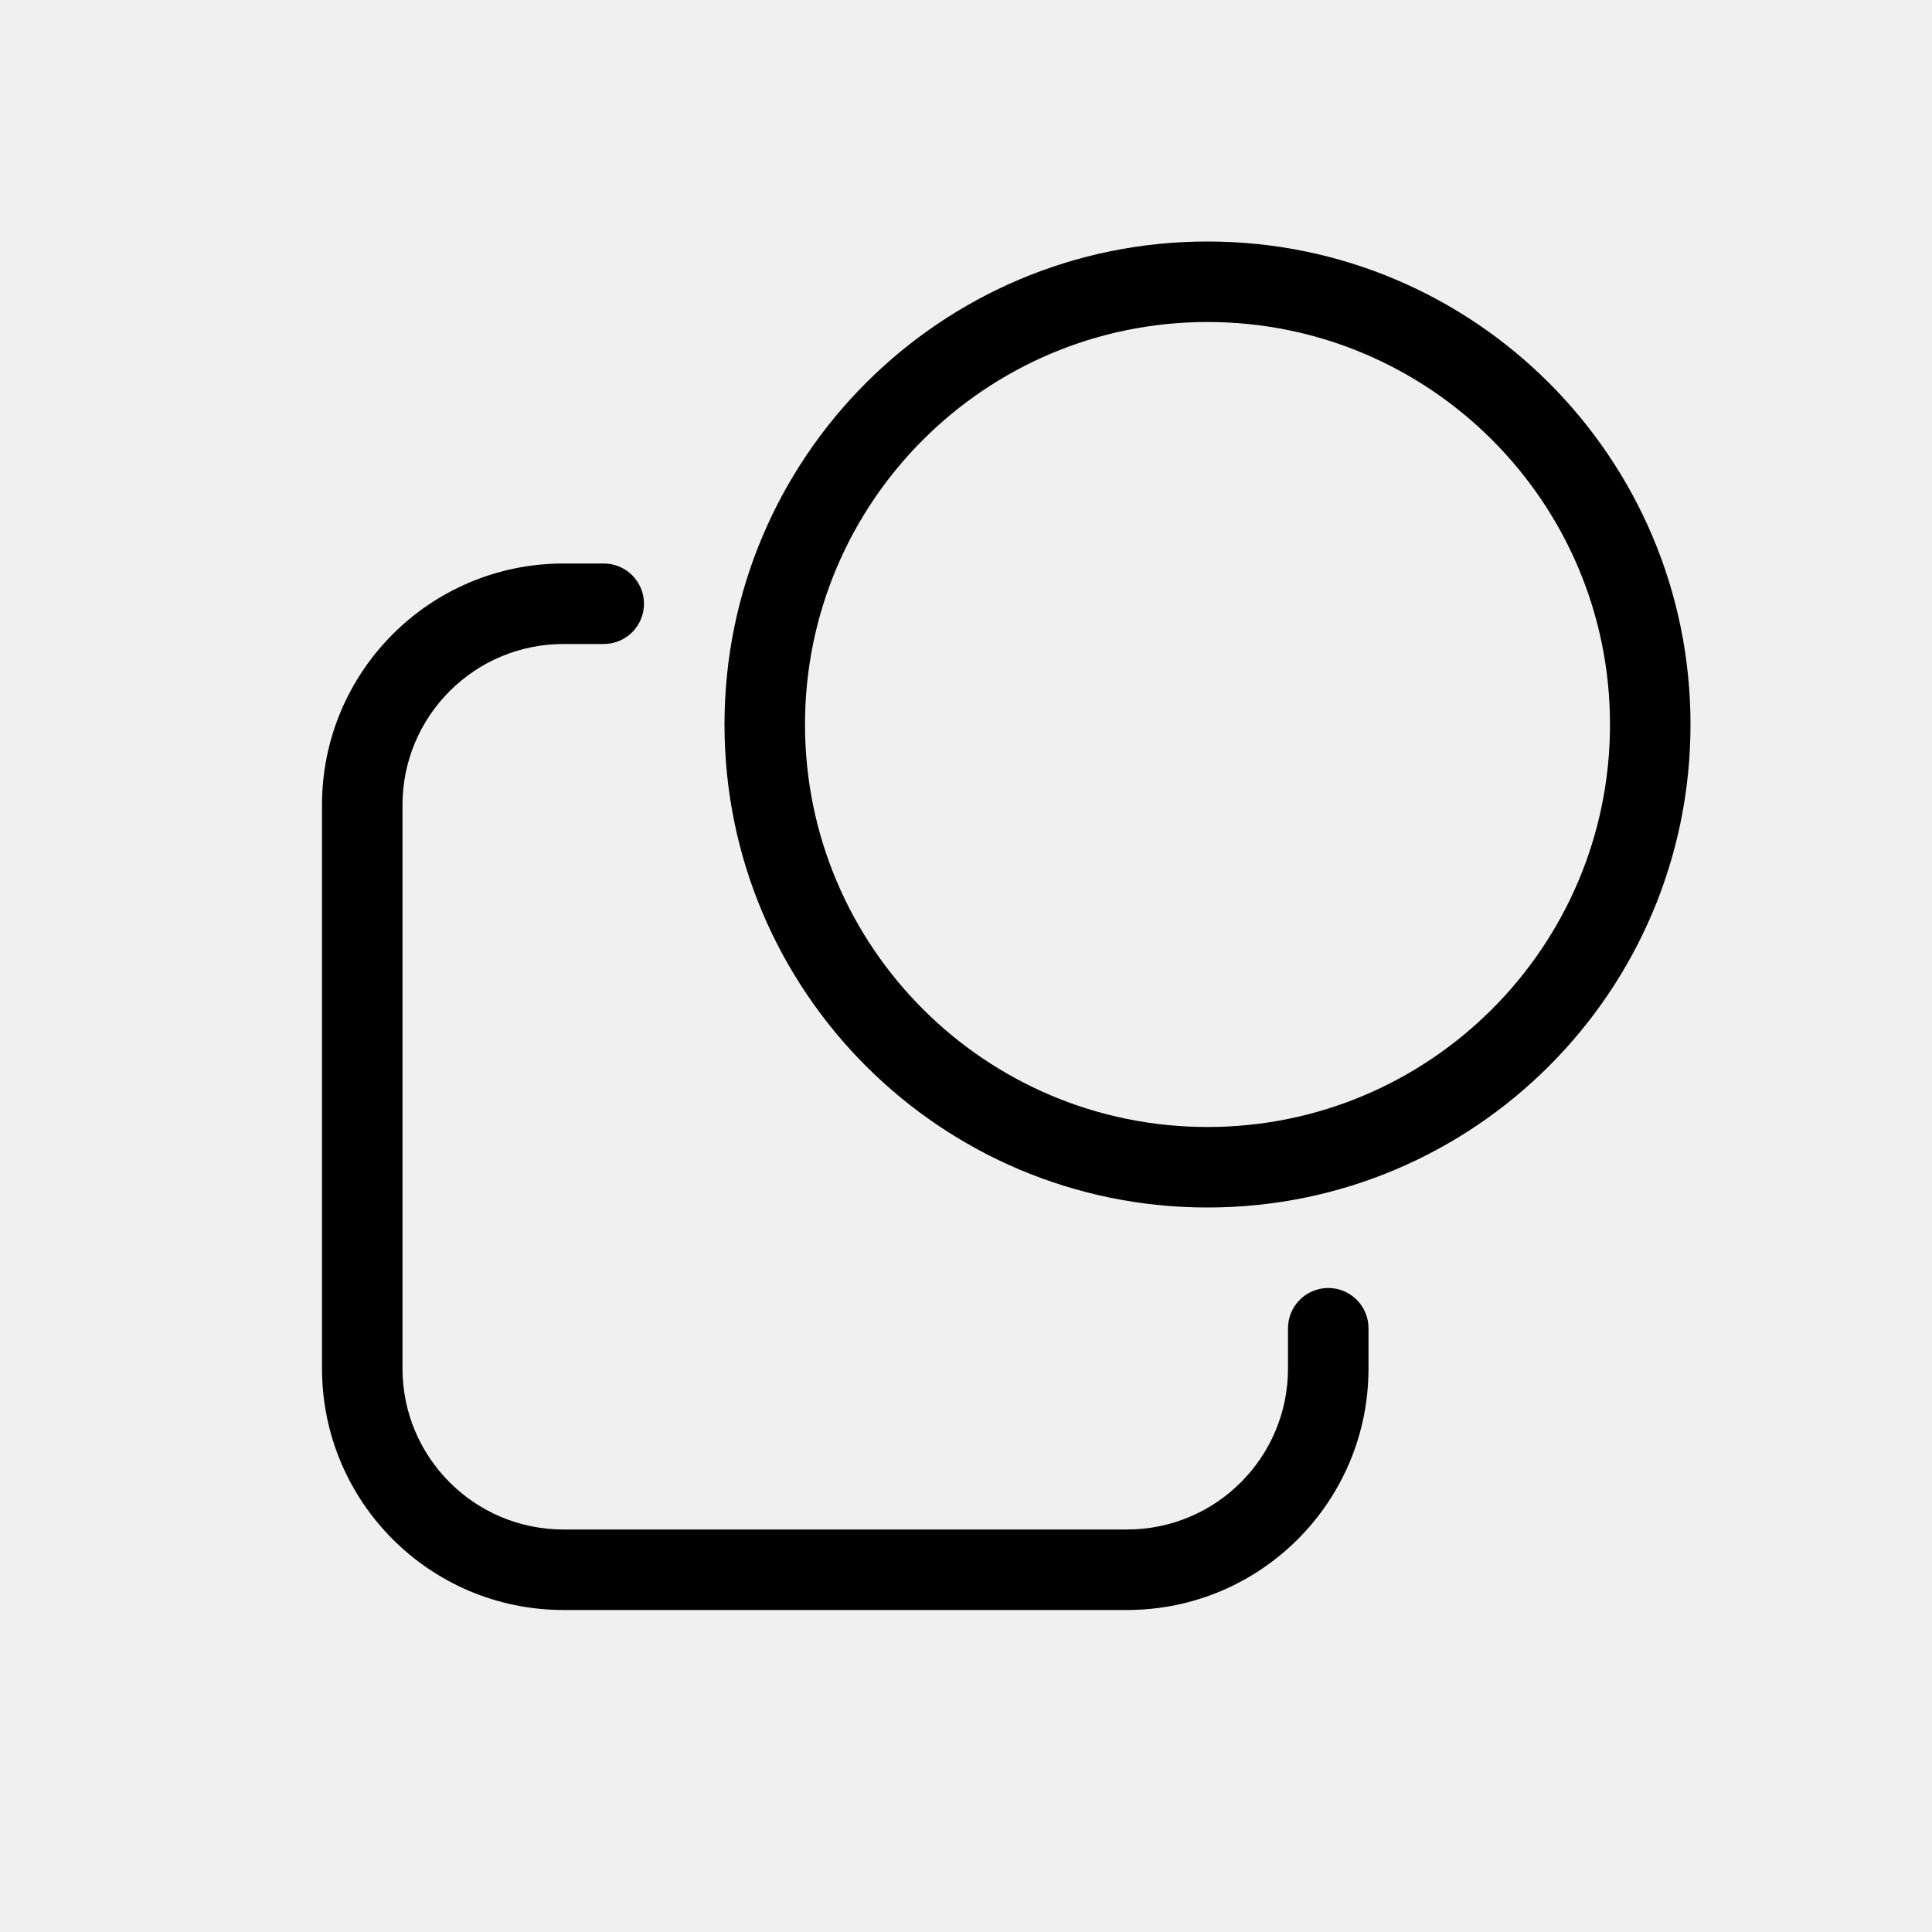
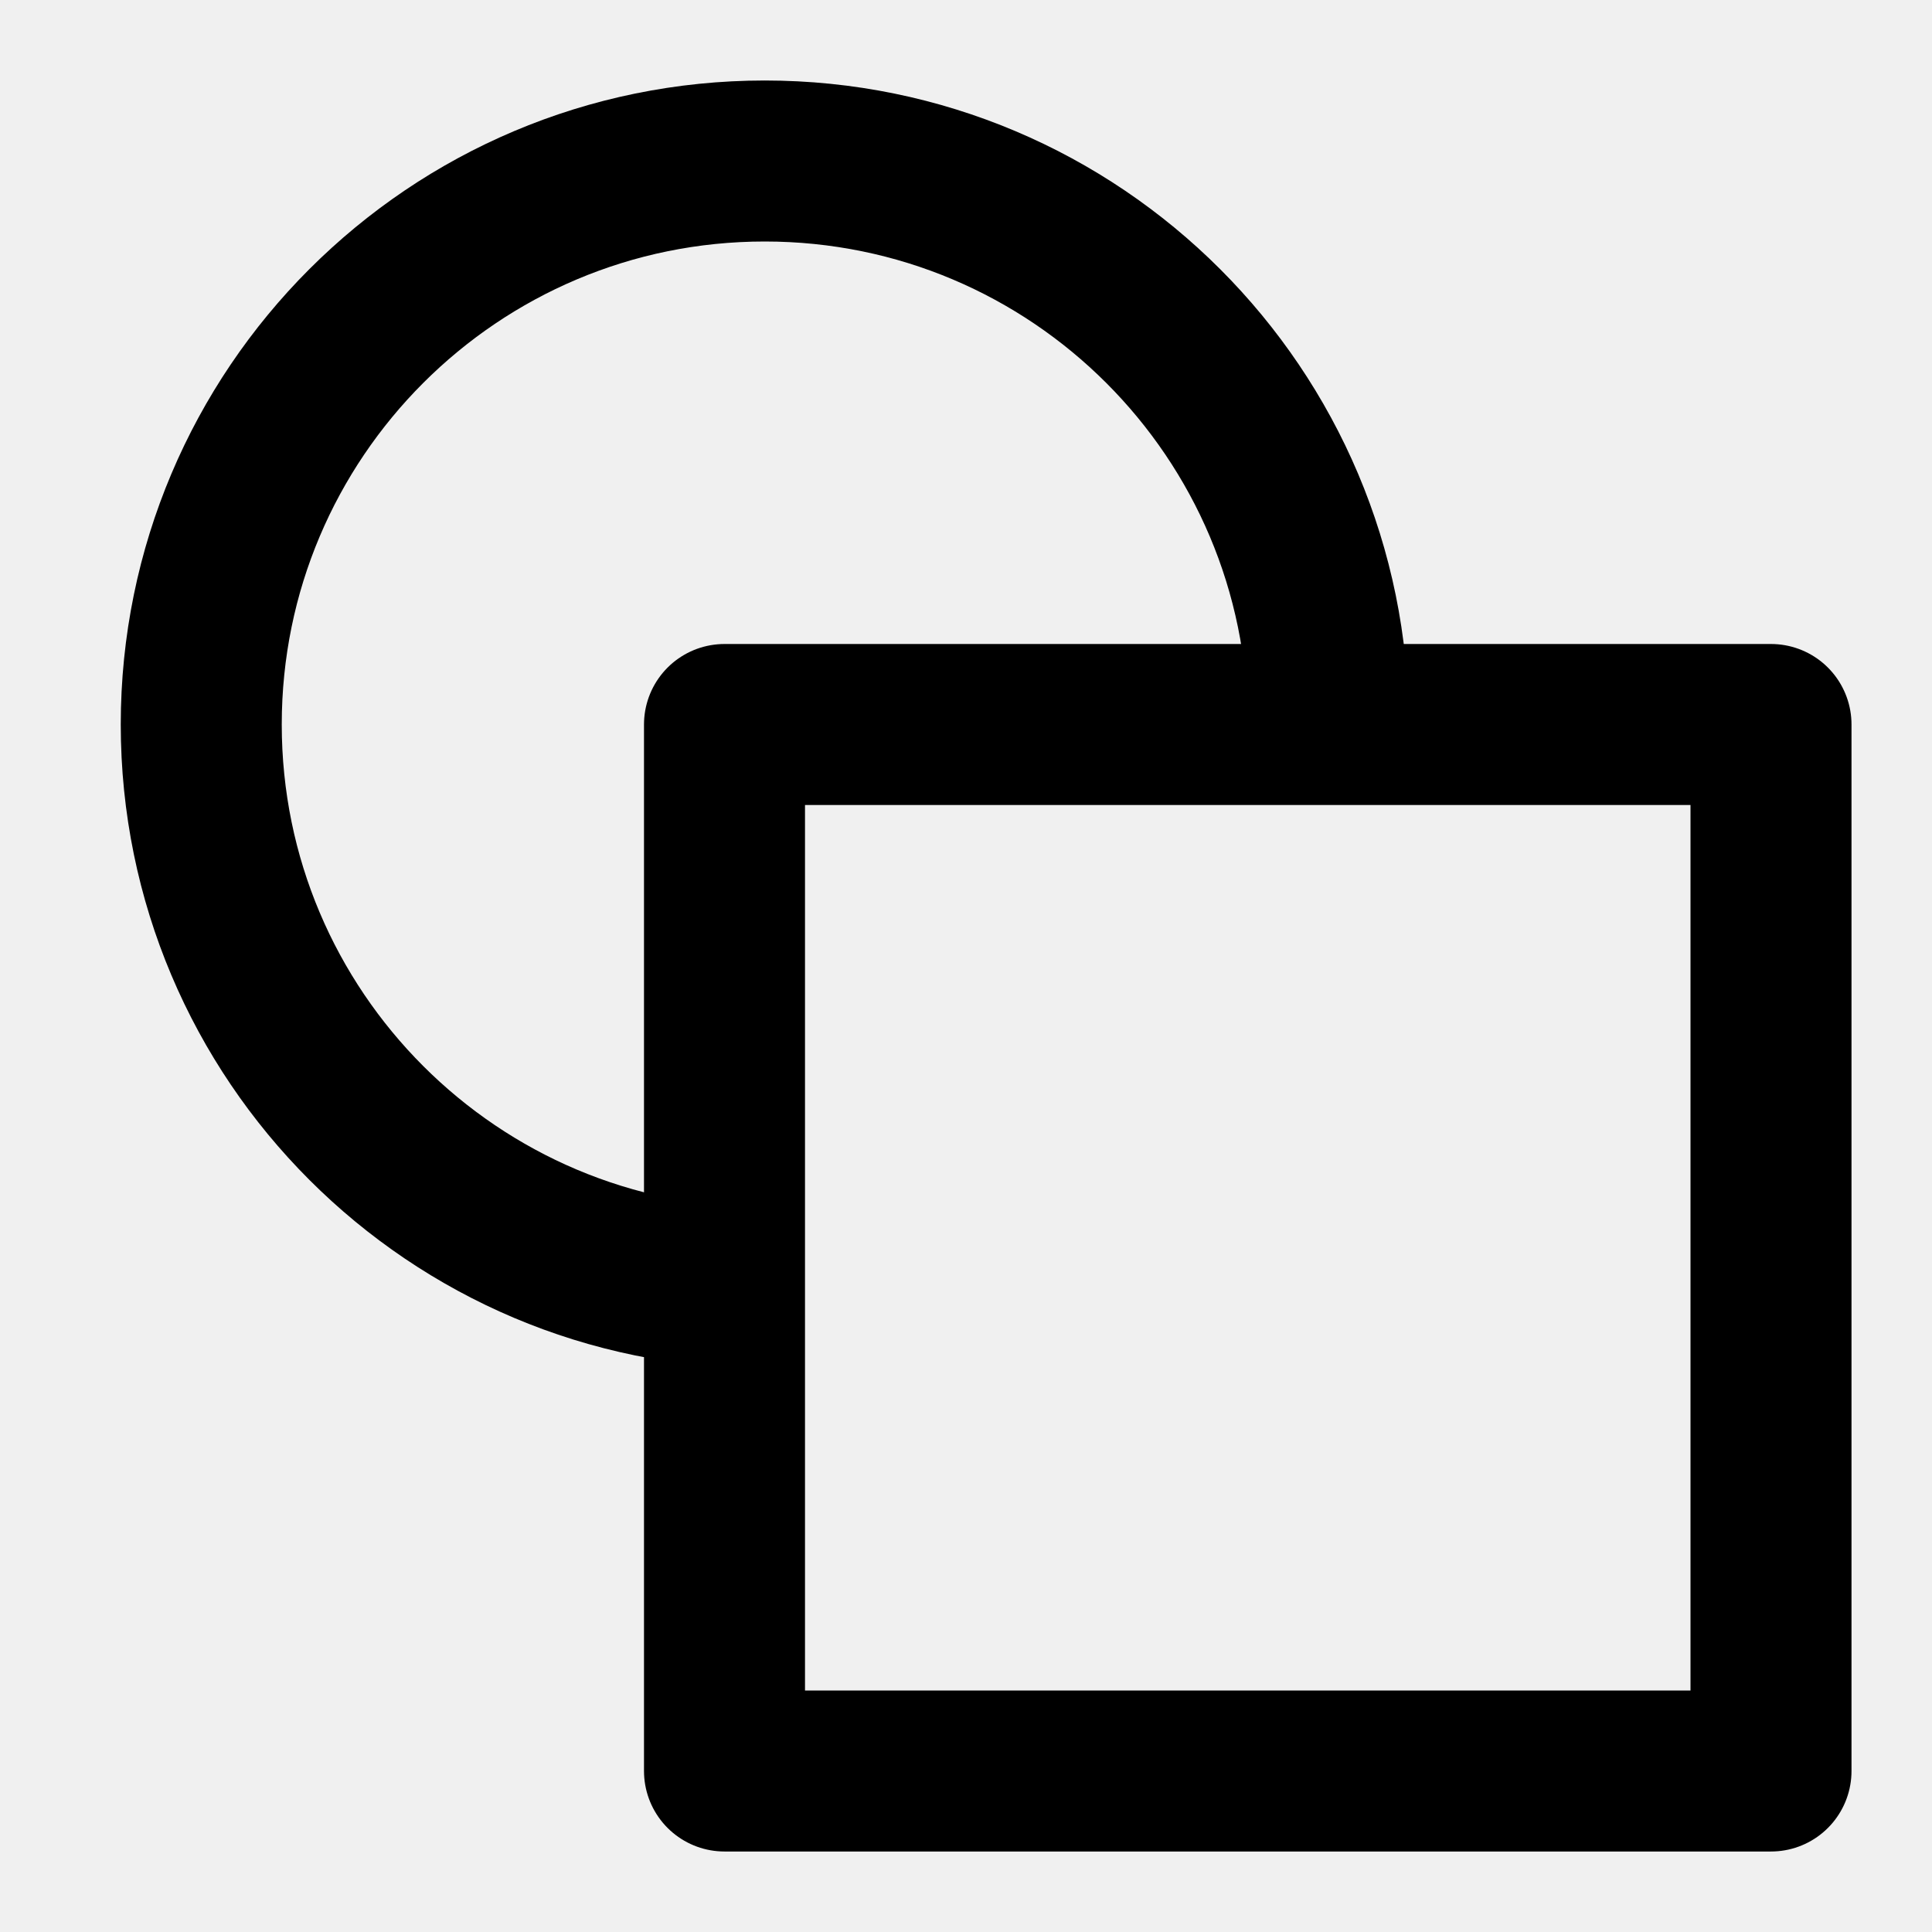
- <svg width="24" height="24" viewBox="0 0 24 24">
-   <path fill-rule="evenodd" clip-rule="evenodd" d="M10 9C10 6.239 12.239 4 15 4C17.761 4 20 6.239 20 9C20 11.761 17.761 14 15 14C12.239 14 10 11.761 10 9ZM15 3C11.686 3 9 5.686 9 9C9 12.314 11.686 15 15 15C18.314 15 21 12.314 21 9C21 5.686 18.314 3 15 3ZM5 10C5 8.895 5.895 8 7 8H7.5C7.776 8 8 7.776 8 7.5C8 7.224 7.776 7 7.5 7H7C5.343 7 4 8.343 4 10V17C4 18.657 5.343 20 7 20H14C15.657 20 17 18.657 17 17V16.5C17 16.224 16.776 16 16.5 16C16.224 16 16 16.224 16 16.5V17C16 18.105 15.105 19 14 19H7C5.895 19 5 18.105 5 17V10Z" />
+ <svg xmlns="http://www.w3.org/2000/svg" viewBox="0 0 48 48" width="20" height="20" fill="none">
+   <g>
+     <rect width="48" height="48" fill="white" fill-opacity="0.01" />
+     <path d="M19 32C11.268 32 5 25.732 5 18C5 10.268 11.268 4 19 4C26.732 4 33 10.268 33 18" stroke="currentColor" stroke-width="4" stroke-linejoin="round" />
+     <rect x="18" y="18" width="26" height="26" fill="none" stroke="currentColor" stroke-width="4" stroke-linejoin="round">
+     </rect>
+   </g>
</svg>
